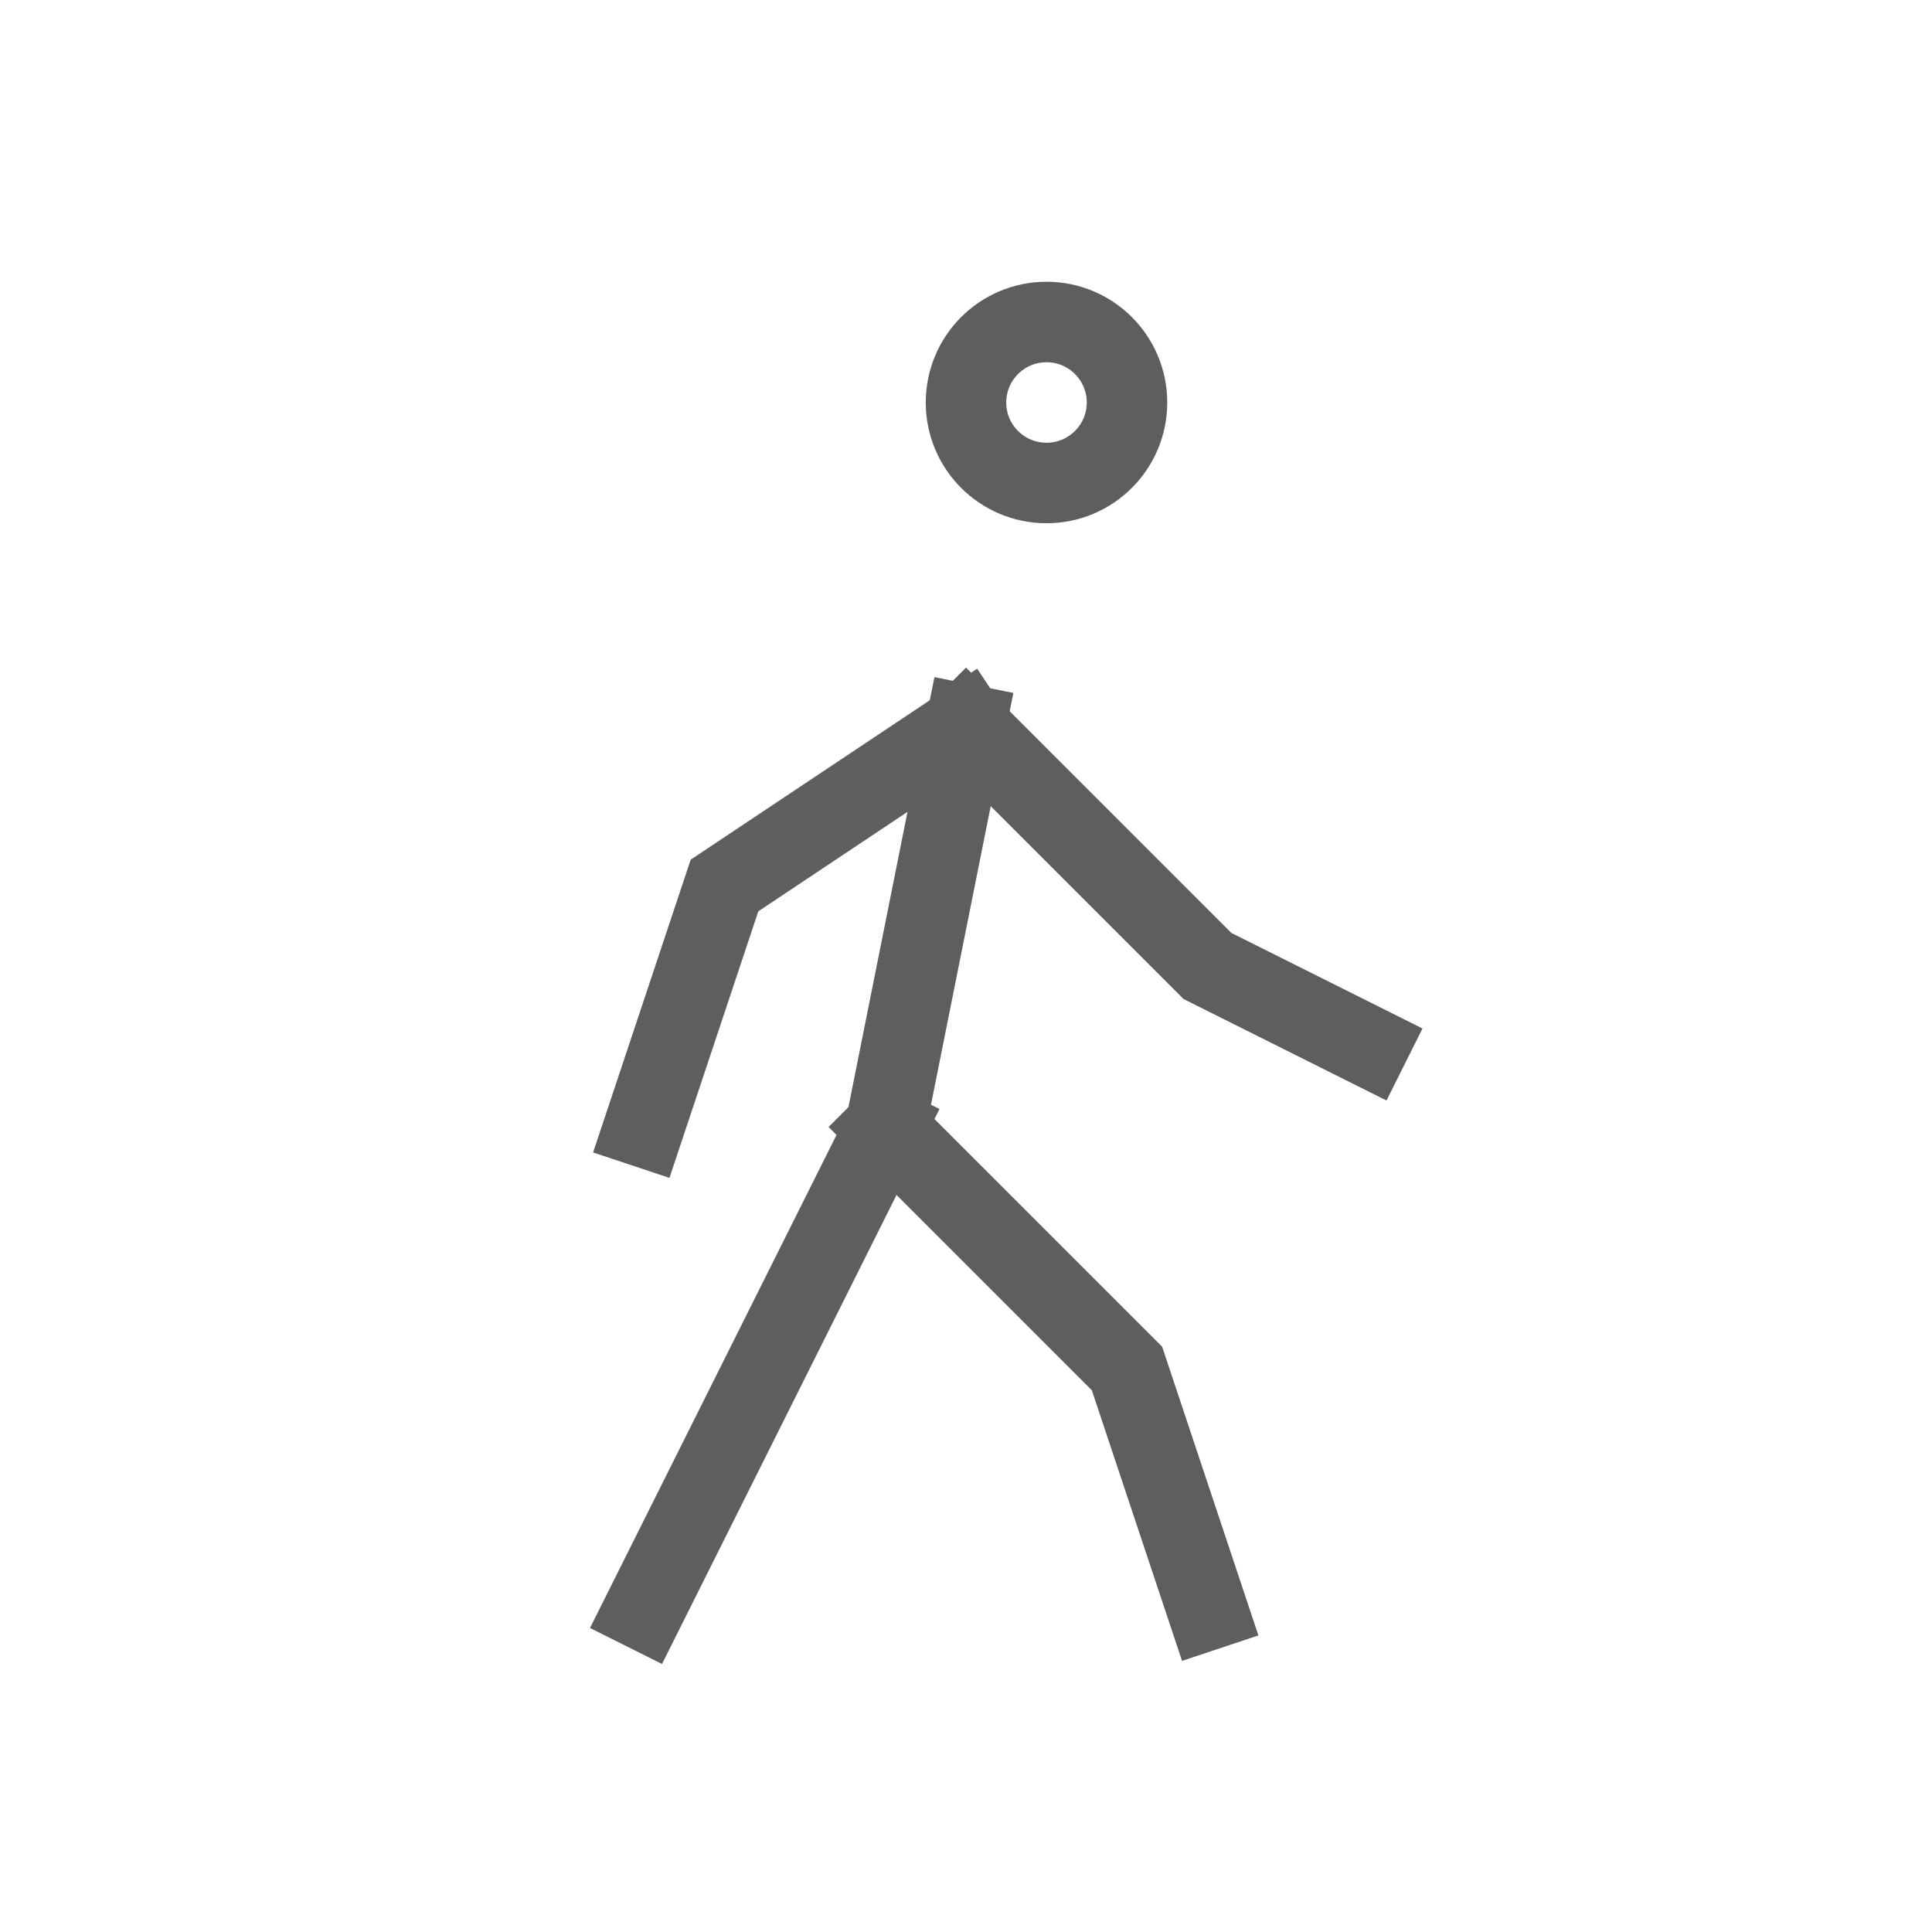
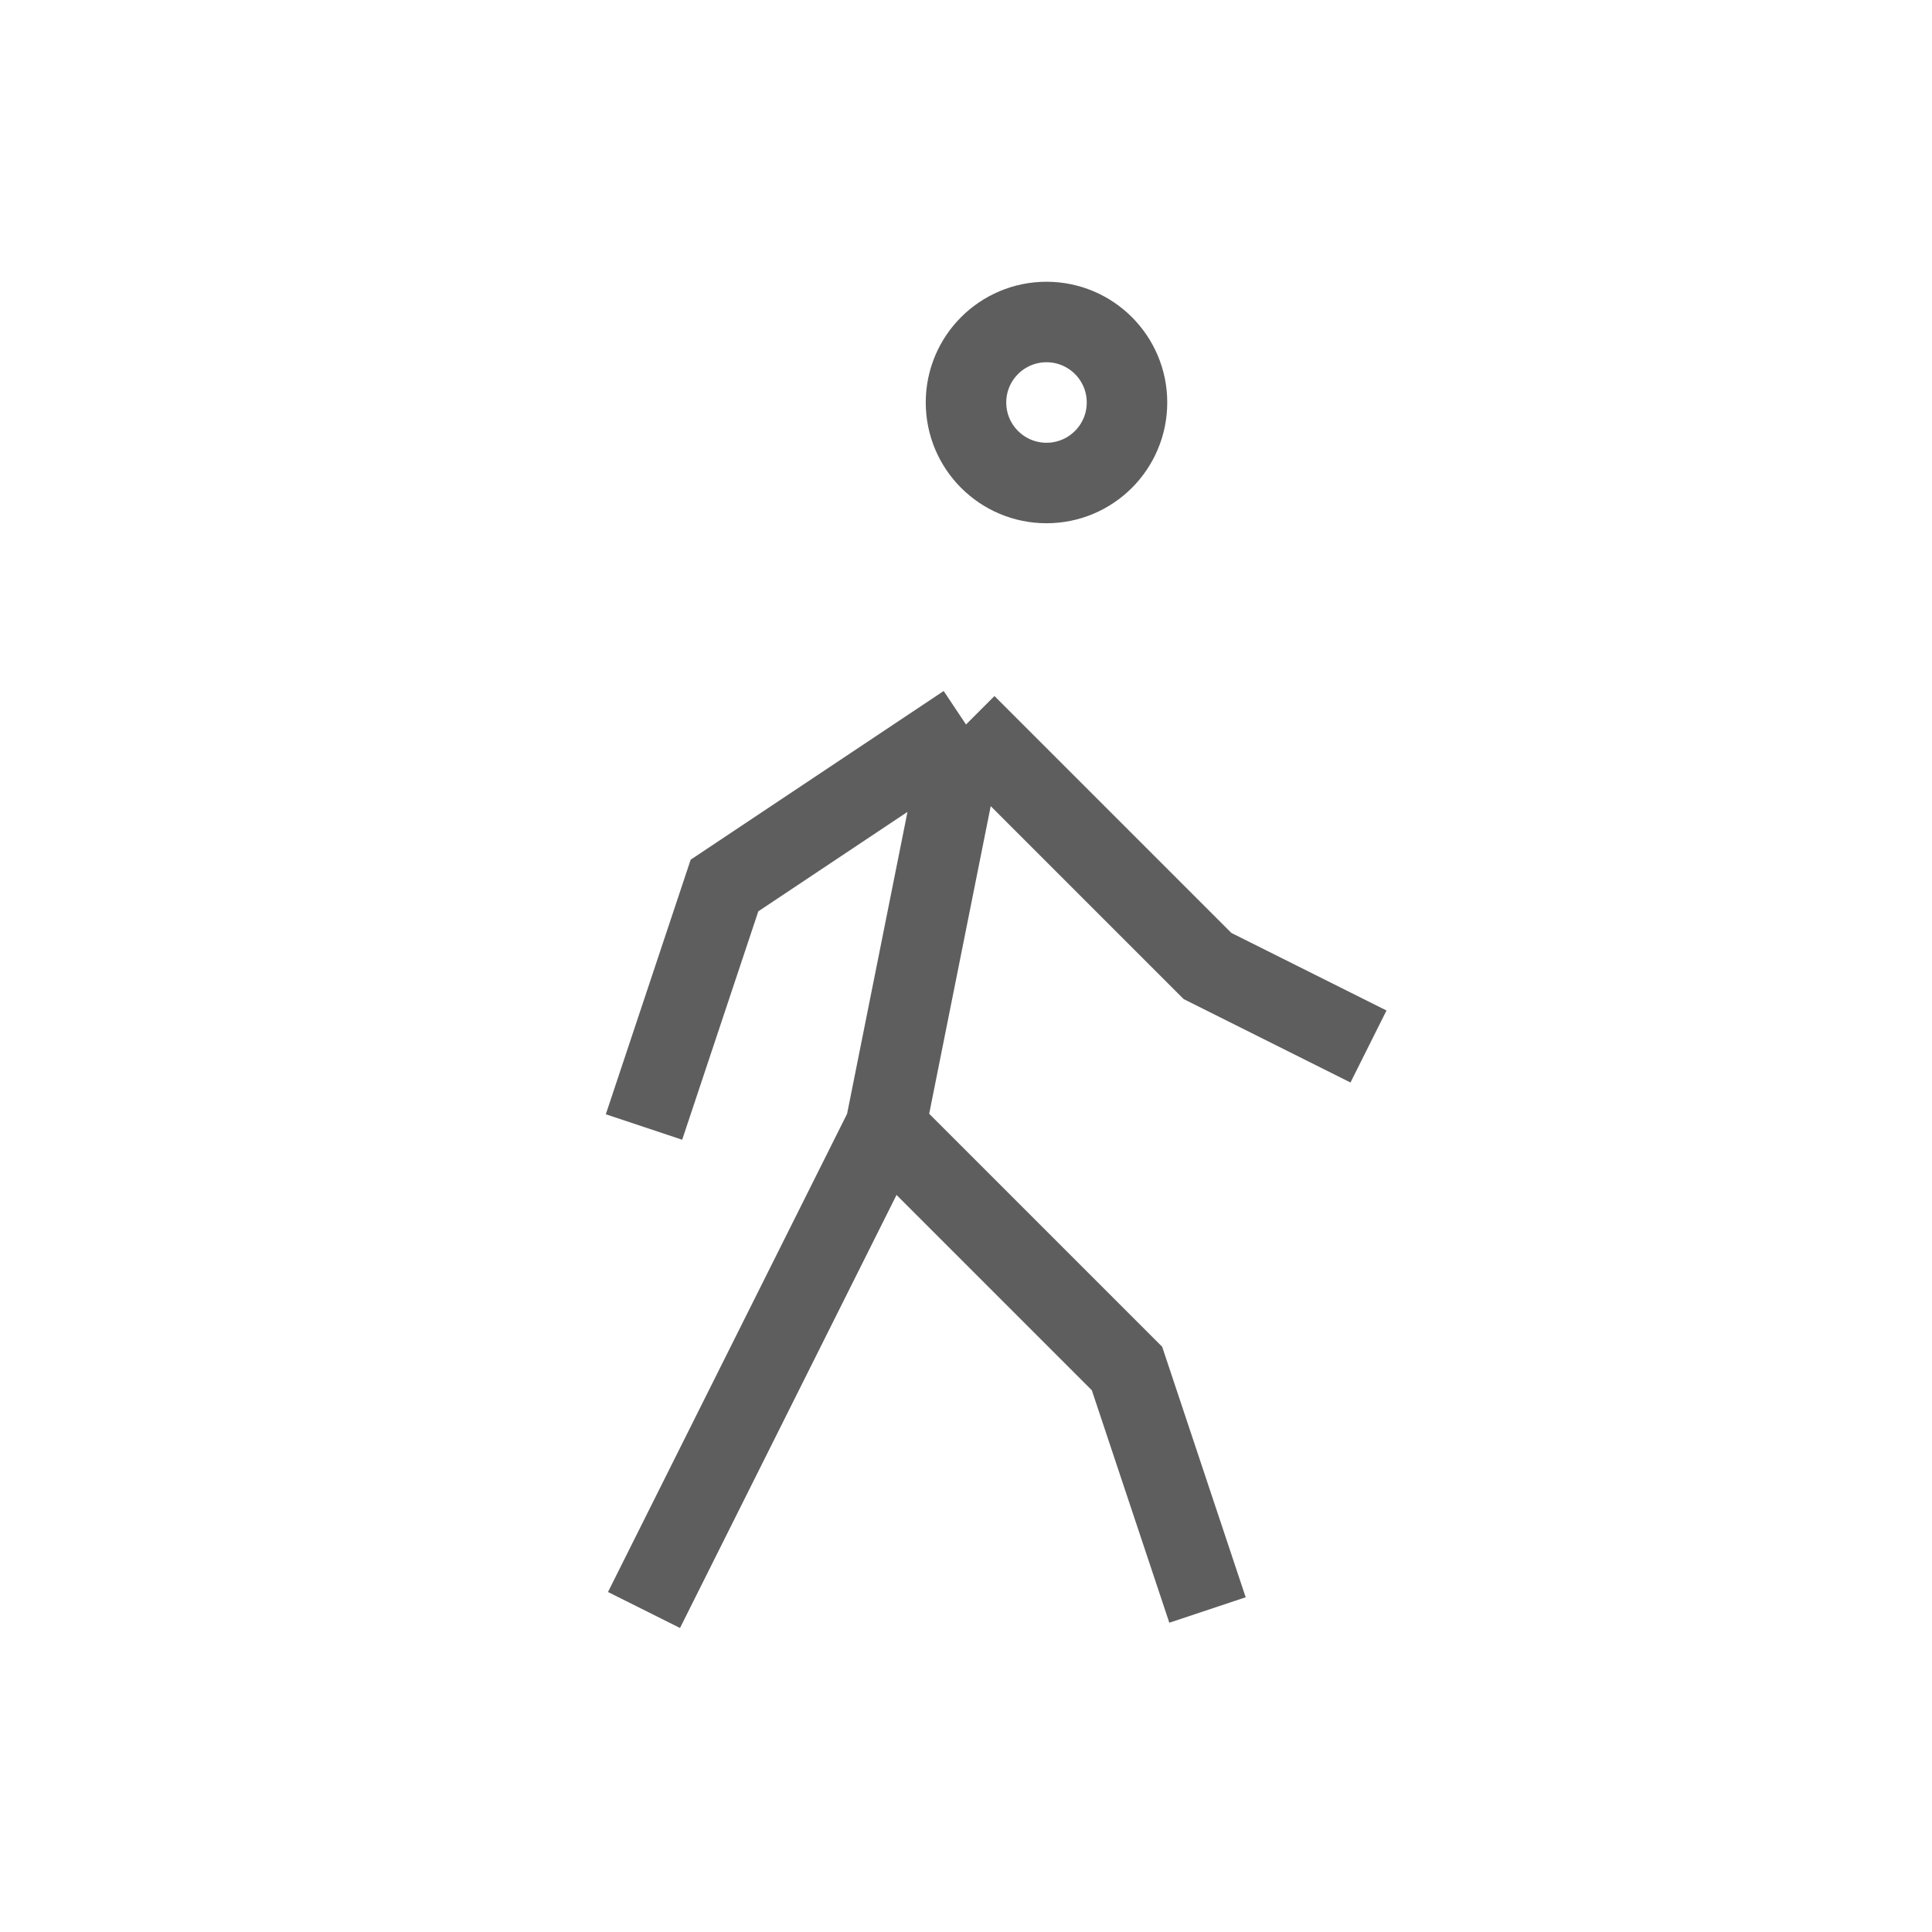
- <svg xmlns="http://www.w3.org/2000/svg" width="48px" height="48px" viewBox="0 0 24 24" fill="none" aria-labelledby="walkingIconTitle" stroke="#2329D6" stroke-width="1" stroke-linecap="square" stroke-linejoin="miter" color="#2329D6" version="1.1" id="svg7">
-   <defs id="defs11" />
-   <circle cx="13" cy="5" r="1" id="circle3" style="stroke:#5e5e5e;stroke-opacity:1" />
-   <path d="M15 20L14 17L11 14M11 14L12 9M11 14L8 20M12 9L15 12L17 13M12 9L9 11L8 14" id="path5" style="stroke:#5e5e5e;stroke-opacity:1" />
+ <svg xmlns="http://www.w3.org/2000/svg" viewBox="0 0 24 24" fill="none" color="#2329D6" version="1.1" id="svg7">
+   <g stroke="#5e5e5e">
+     <path id="circle3" d="M 14,5 A 1,1 0 0 1 13,6 1,1 0 0 1 12,5 1,1 0 0 1 13,4 1,1 0 0 1 14,5 Z" />
+     <path id="path5" d="M15 20L14 17L11 14M11 14L12 9M11 14L8 20M12 9L15 12L17 13M12 9L9 11L8 14" />
+   </g>
</svg>
